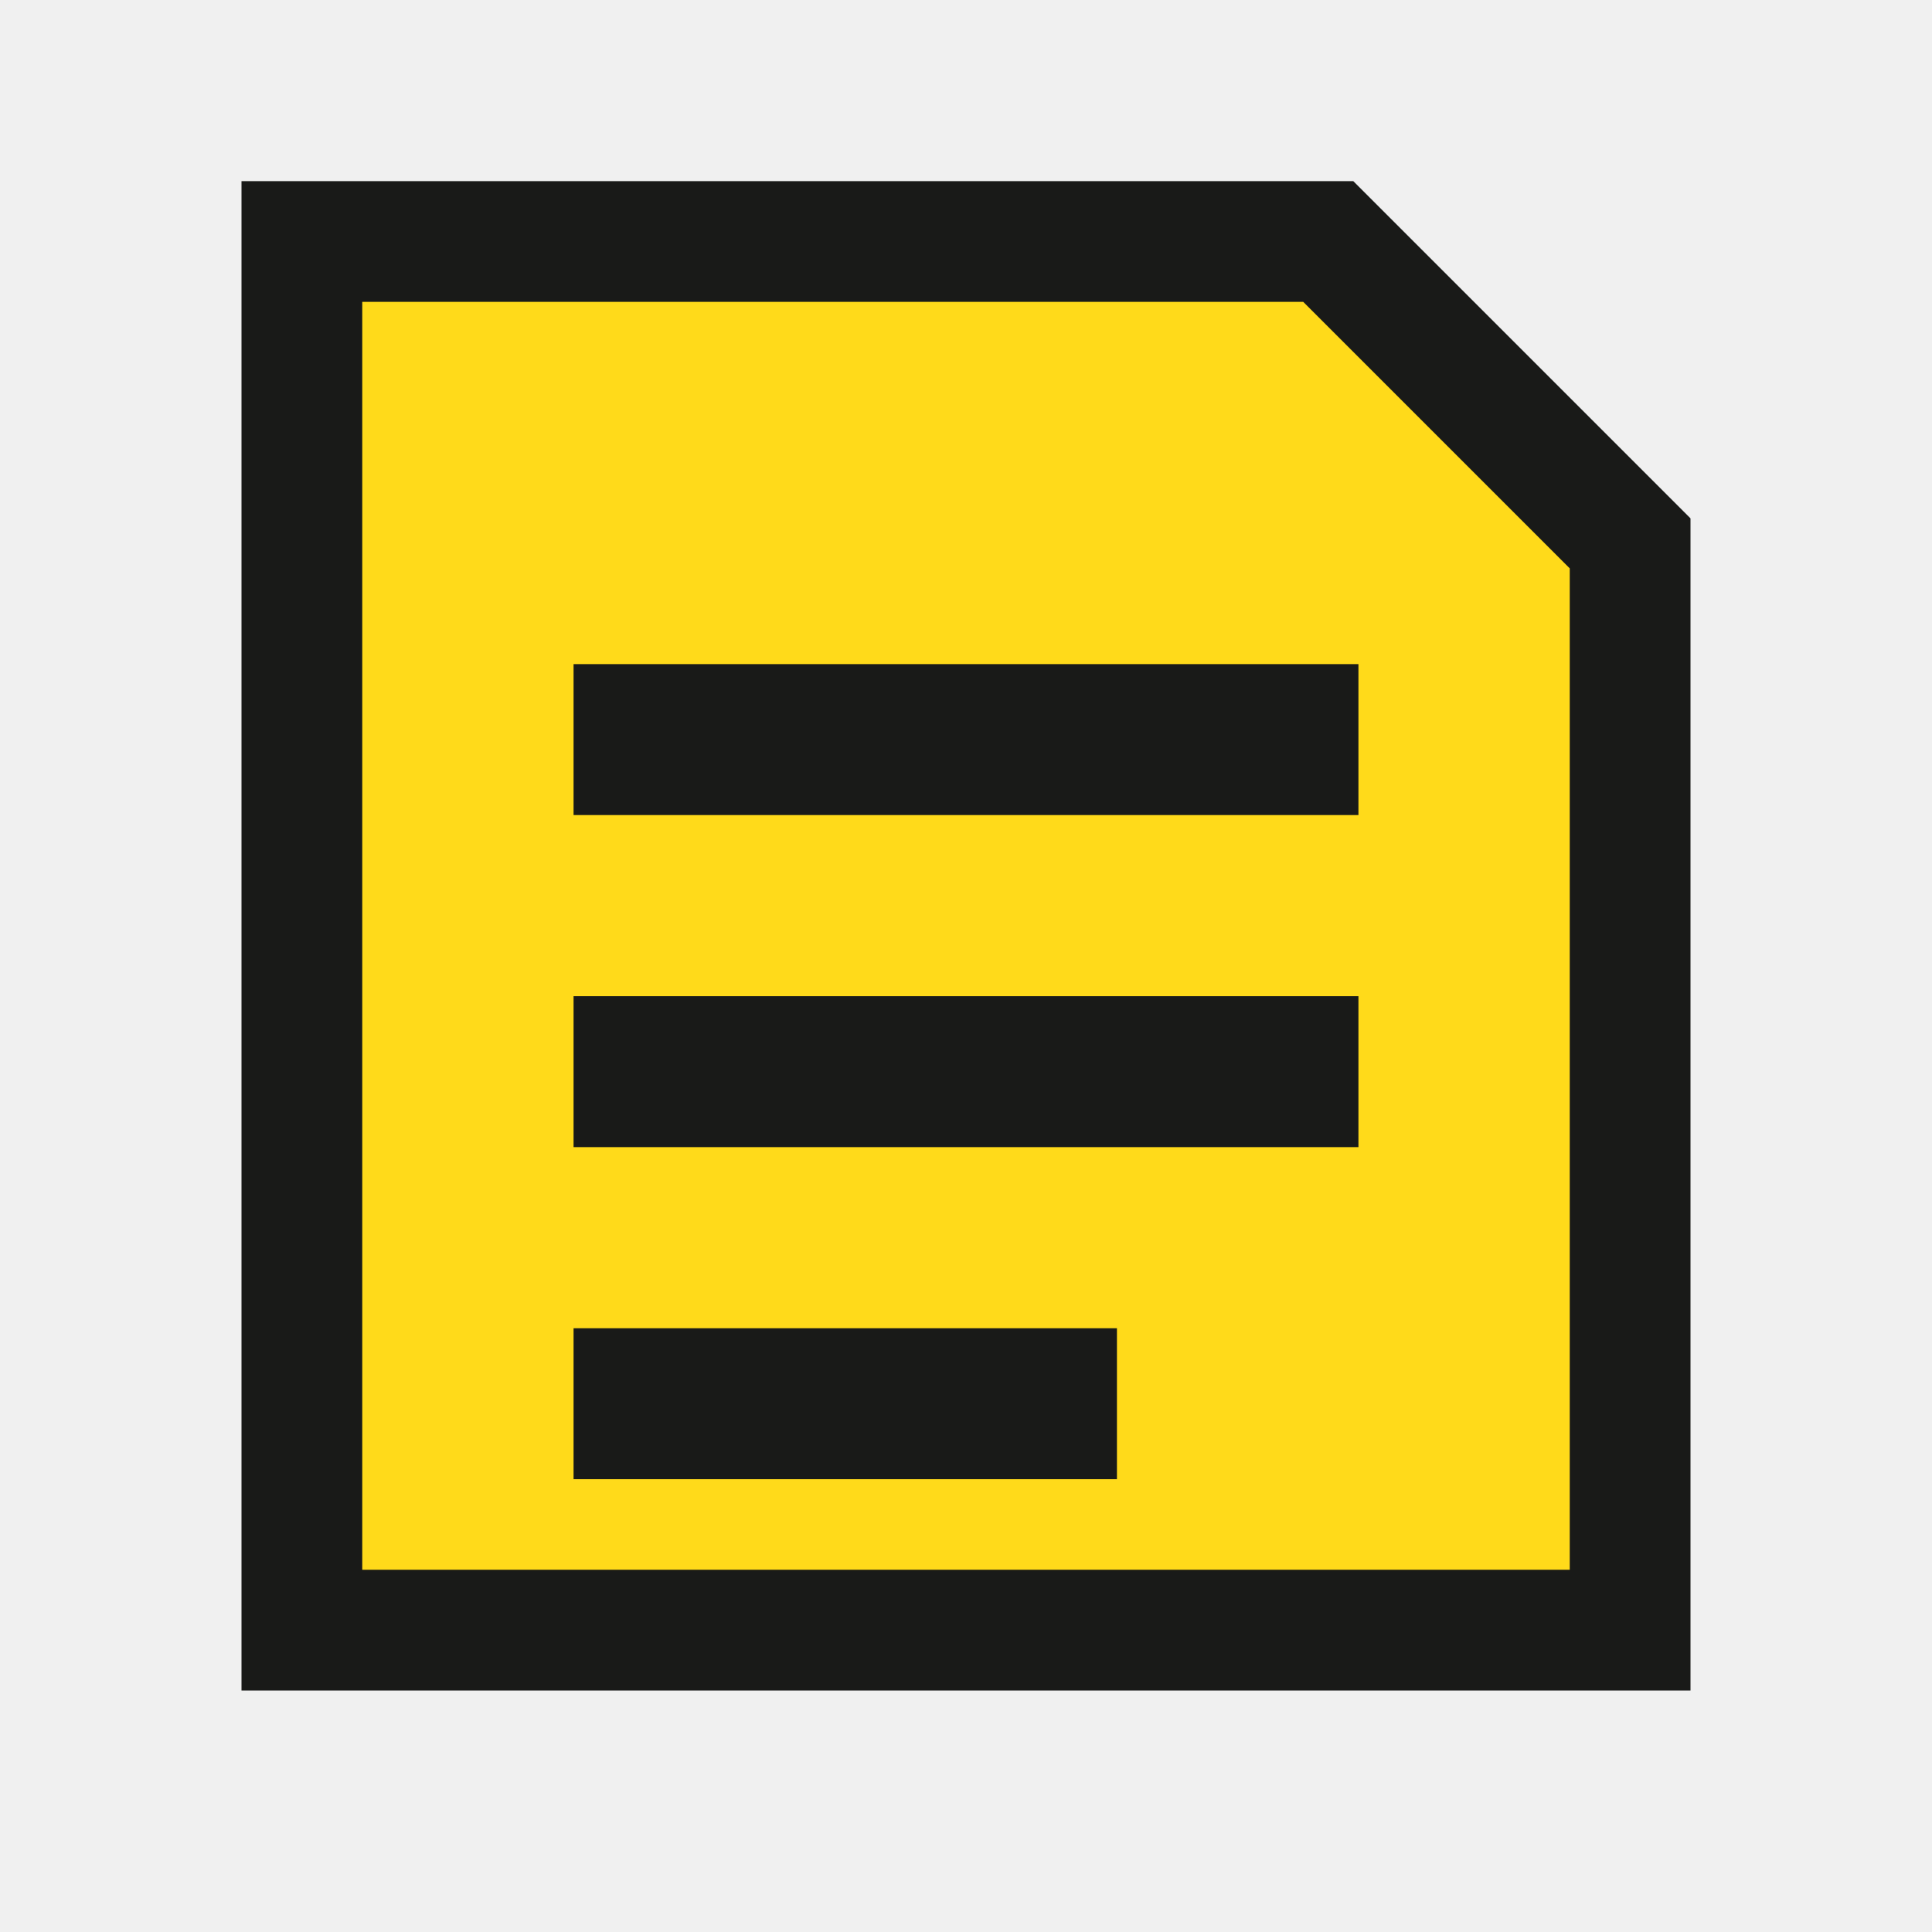
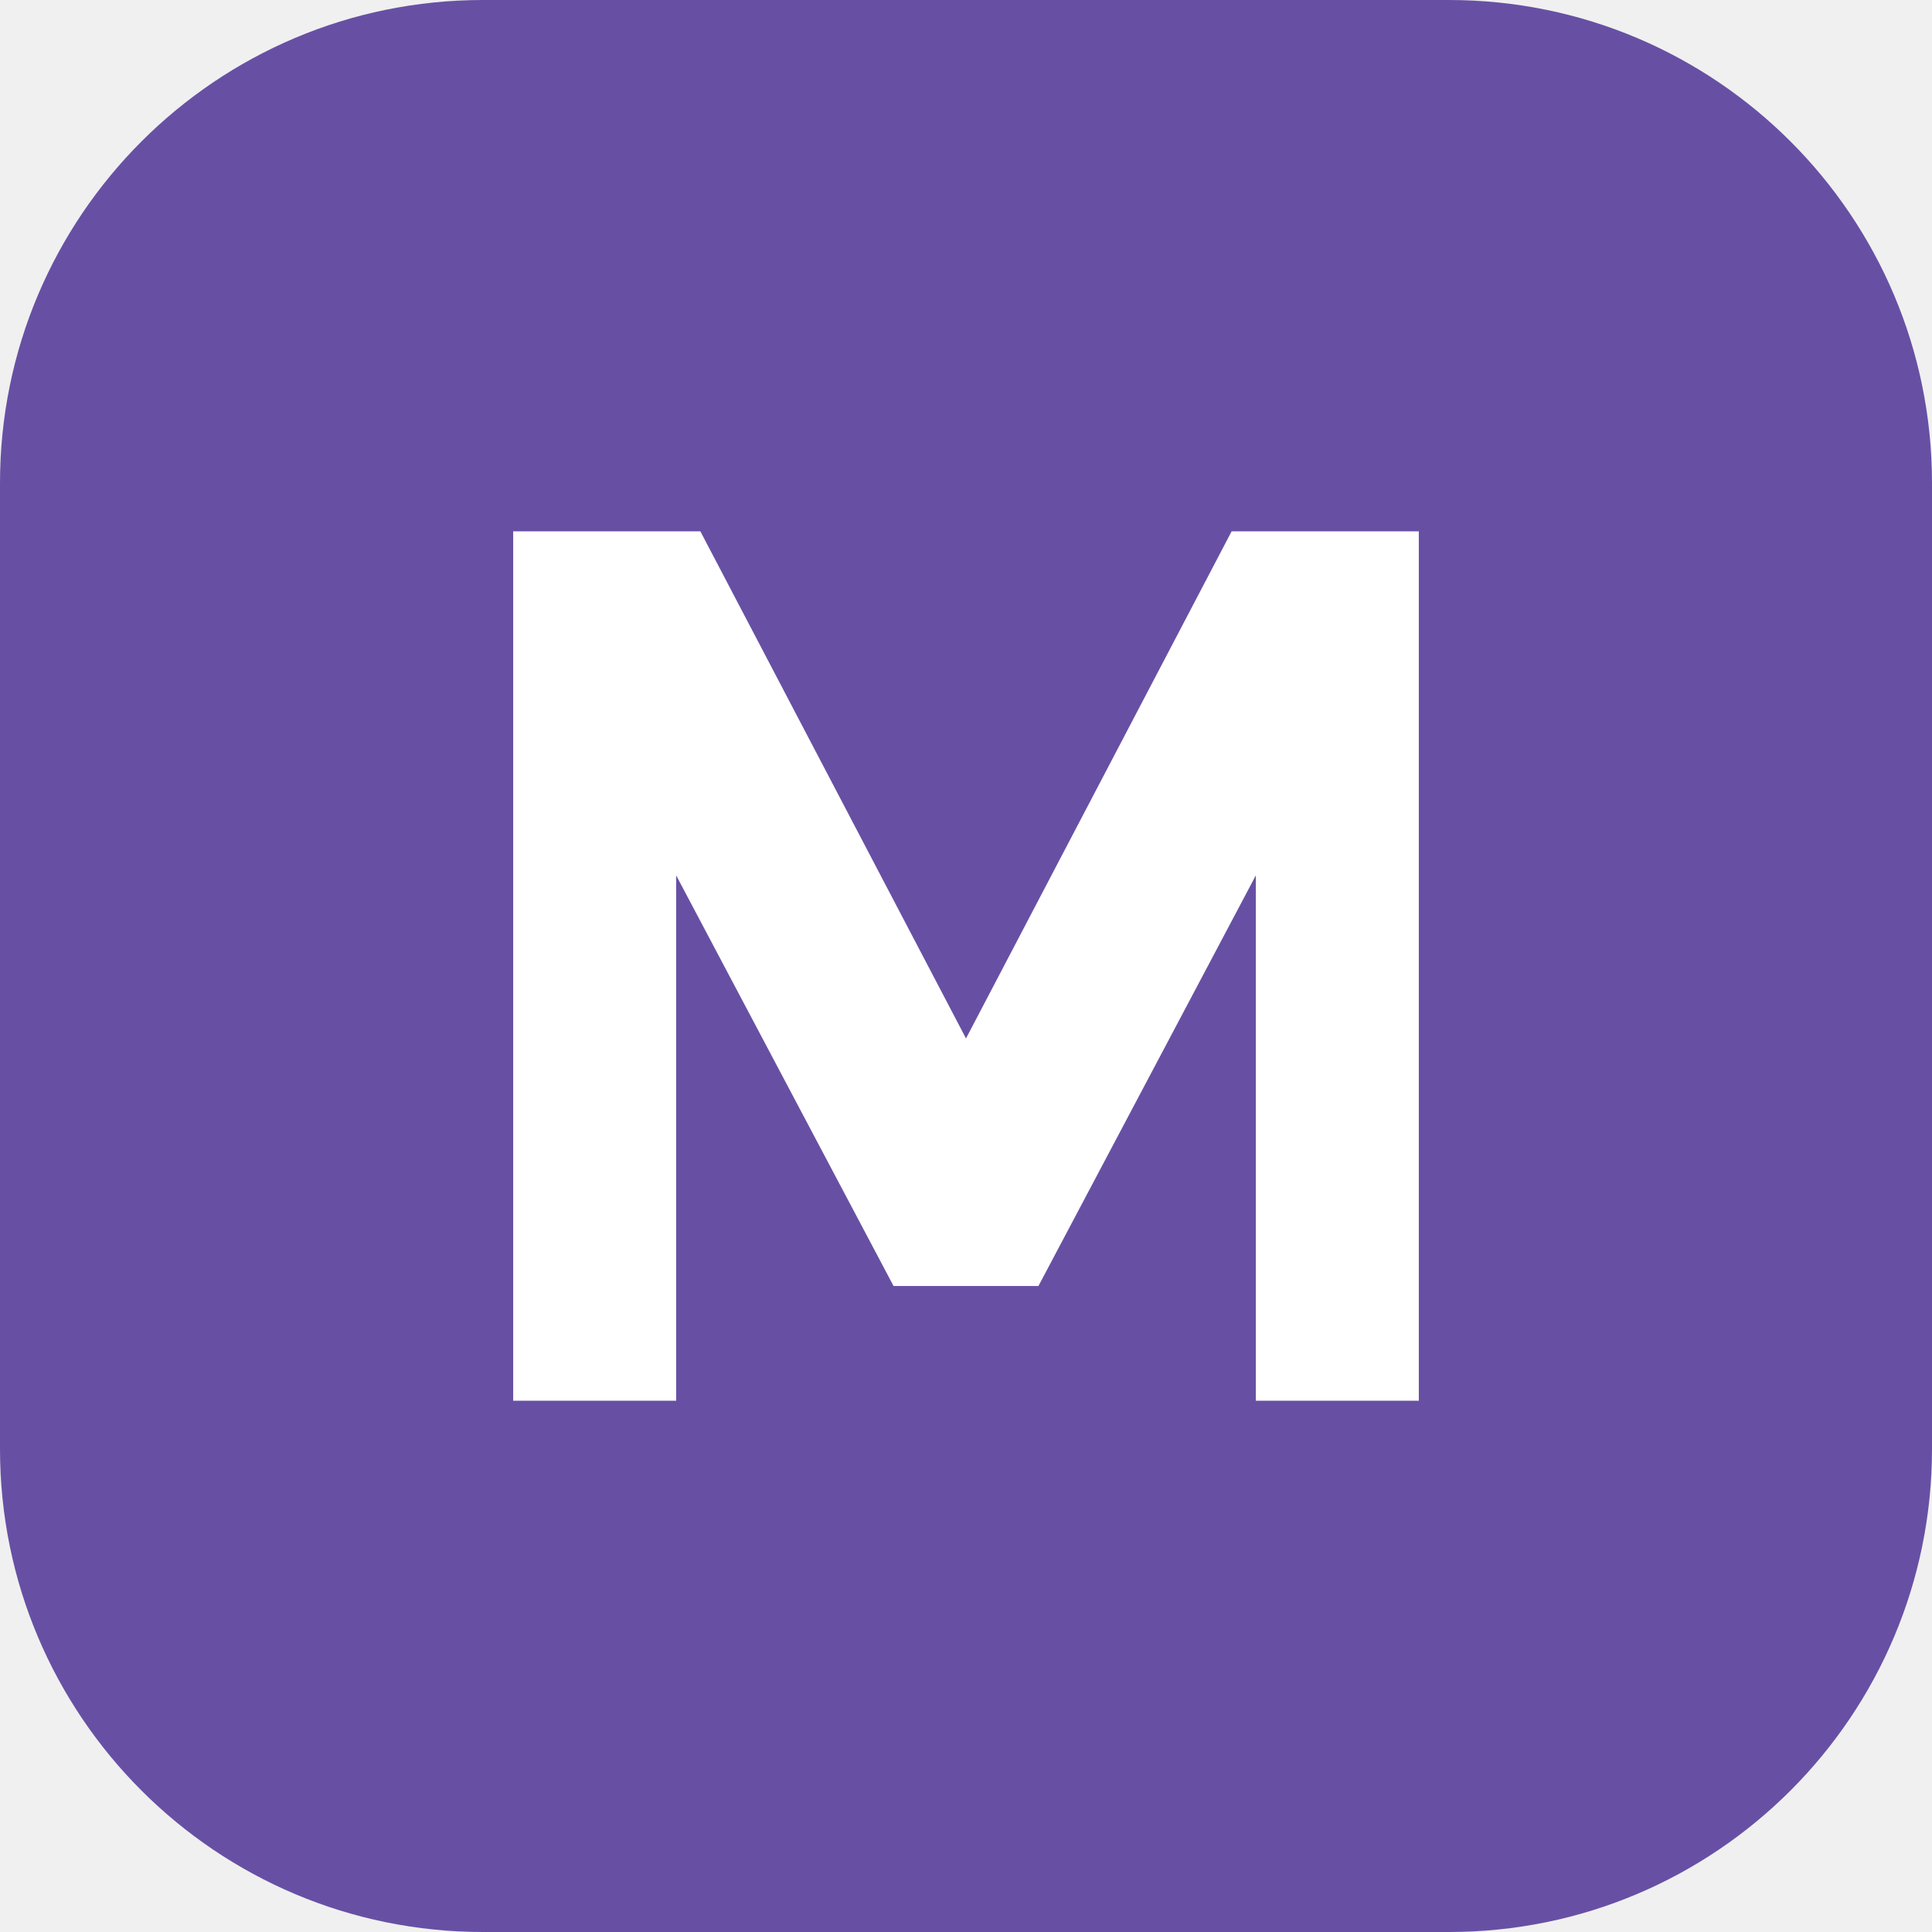
- <svg xmlns="http://www.w3.org/2000/svg" viewBox="0 0 64 64">
-   <path fill="#ffda1a" stroke="#191a18" stroke-width="4" d="M10 8h34l10 10v36H10z" />
-   <path fill="#191a18" d="M19 22h26v5H19zm0 11h26v5H19zm0 11h18v5H19z" />
+ <svg xmlns="http://www.w3.org/2000/svg" viewBox="0 0 32 32">
+   <rect width="32" height="32" rx="8" fill="#6750A4" />
+   <path fill="#fff" d="M8.5 23.2V8.8h3.1l4.4 8.4 4.4-8.4h3.1v14.4h-2.7v-8.7l-3.6 6.8h-2.4l-3.6-6.8v8.7H8.5z" />
</svg>
